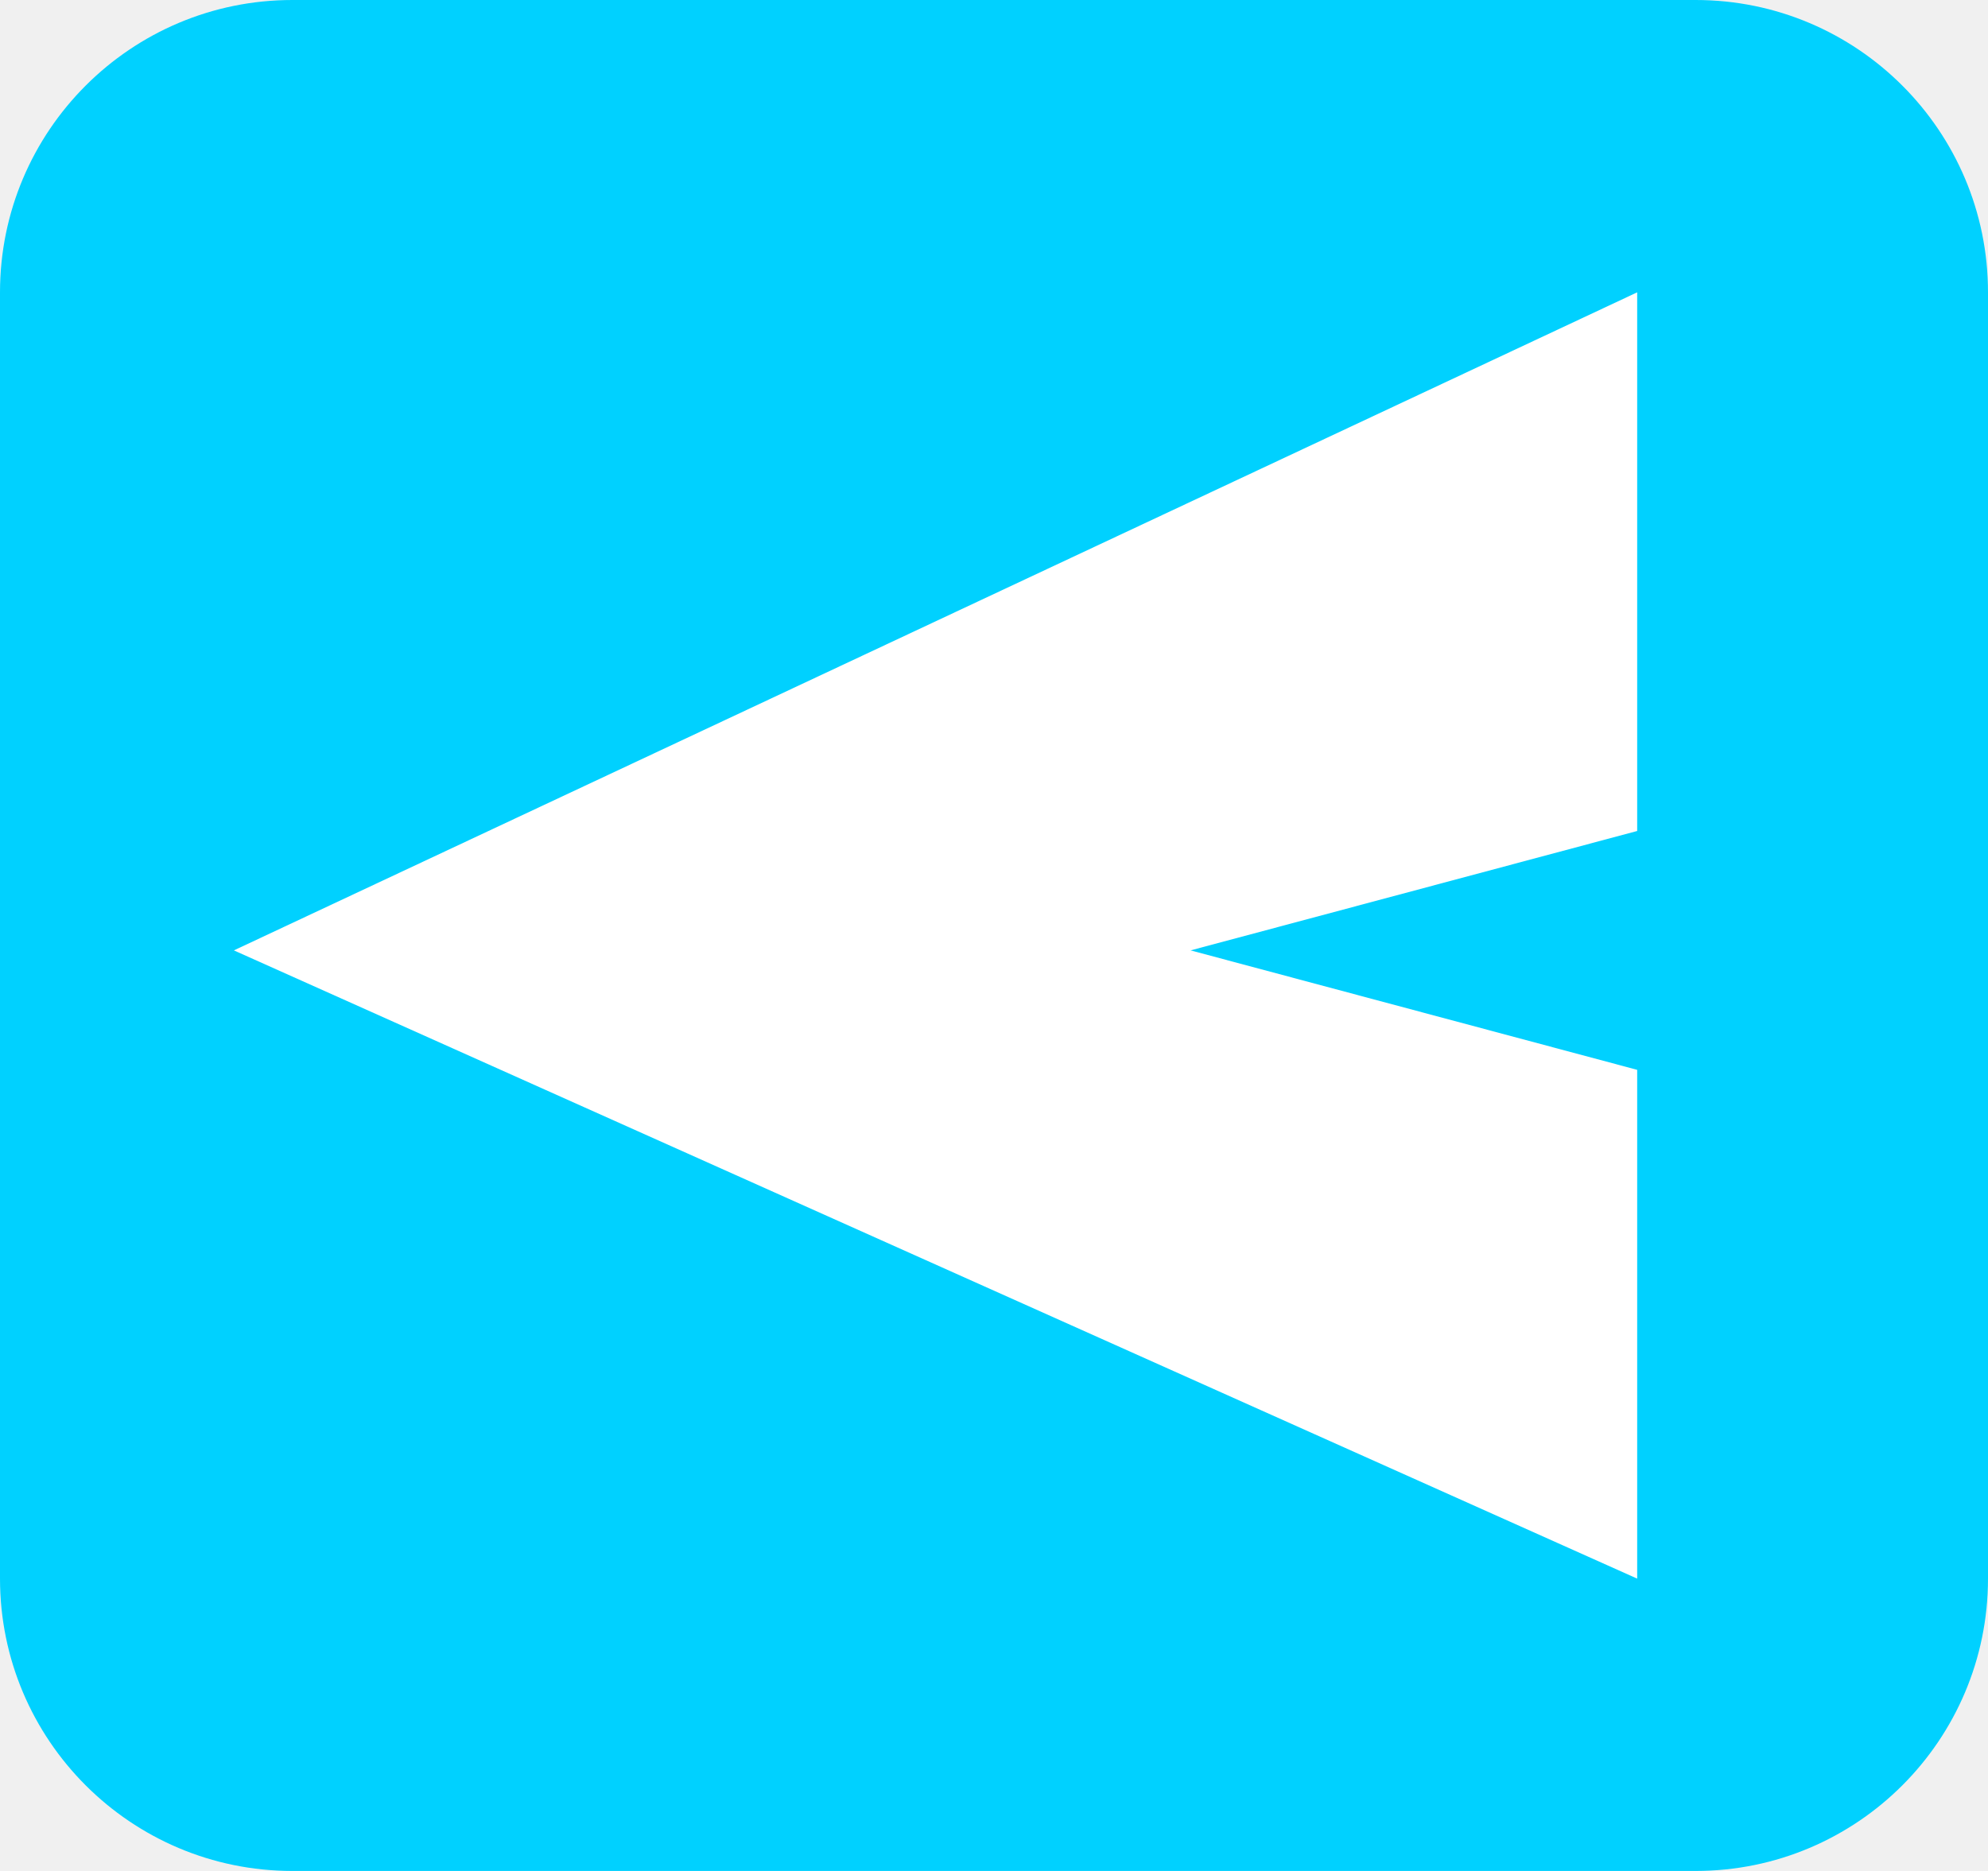
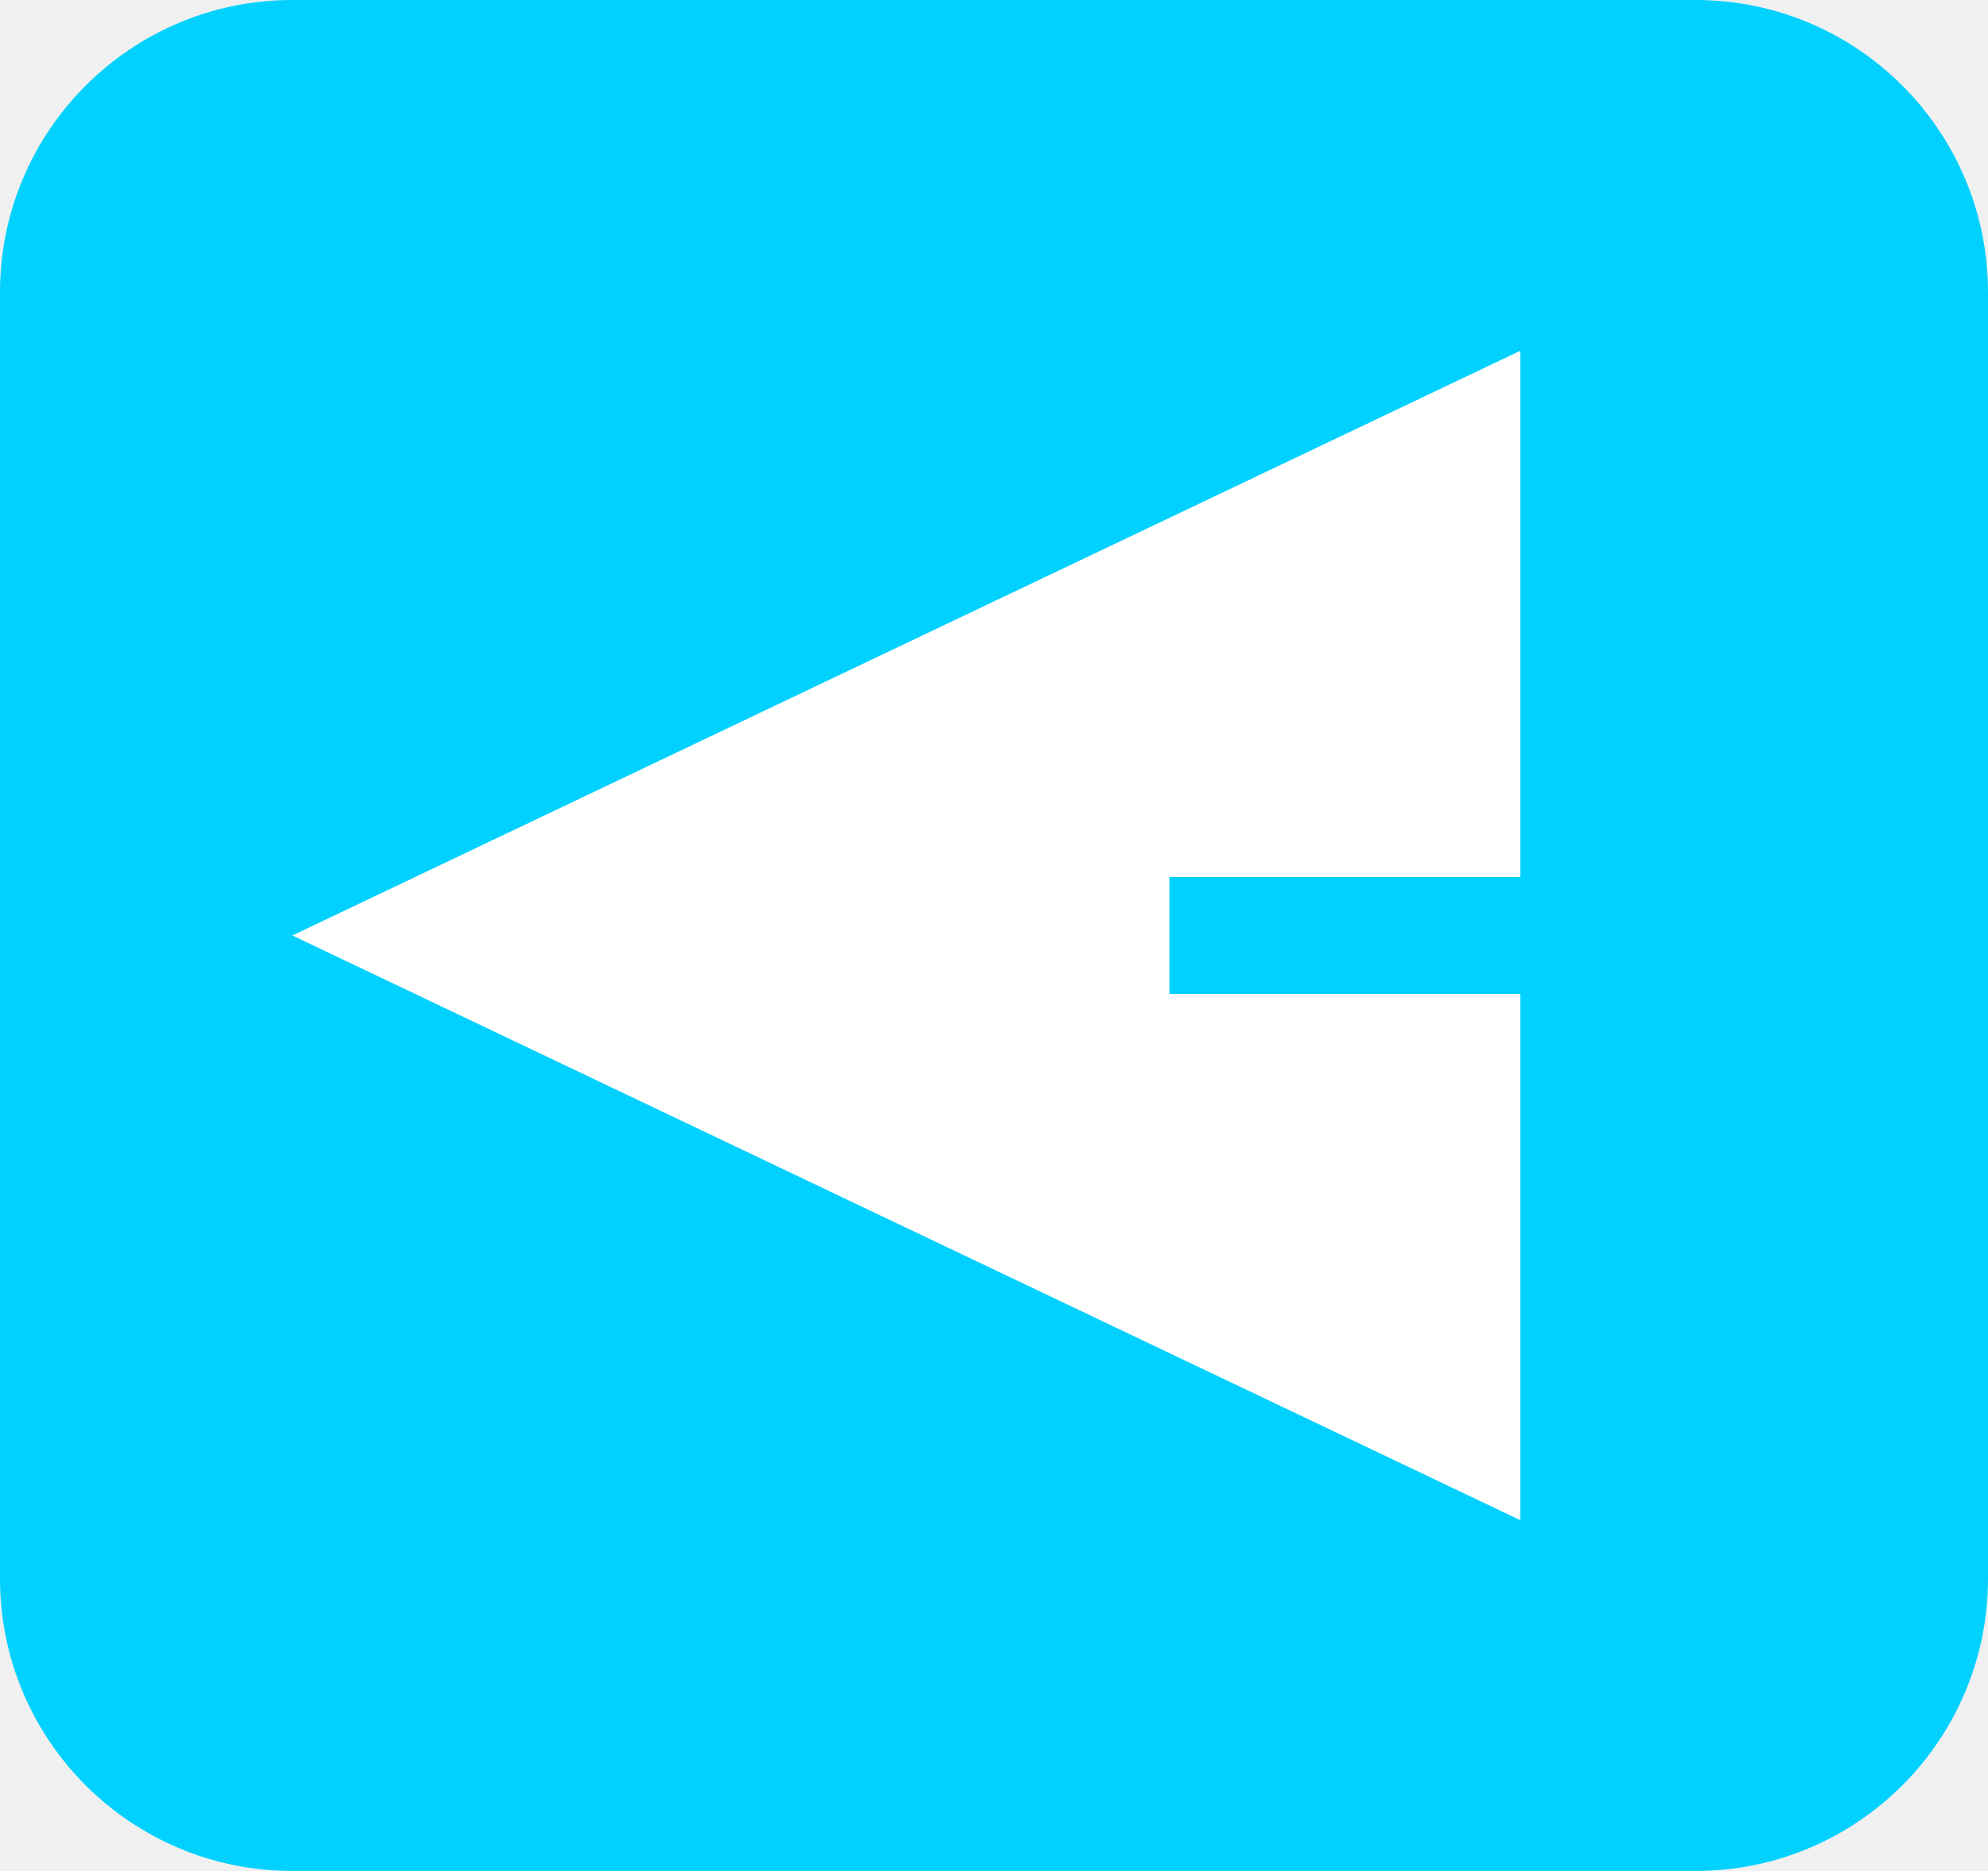
<svg xmlns="http://www.w3.org/2000/svg" width="34" height="32" viewBox="0 0 34 32" fill="none">
  <path d="M0 5C0 2.239 2.239 0 5 0H29C31.761 0 34 2.239 34 5V27C34 29.761 31.761 32 29 32H5C2.239 32 0 29.761 0 27V5Z" fill="#00D1FF" />
-   <path d="M4 16.255L28 5V14.213L20.362 16.255L28 18.298V27L4 16.255Z" fill="white" />
+   <path d="M5 16L26 6V15H20V17H26V26L5 16Z" fill="white" />
</svg>
